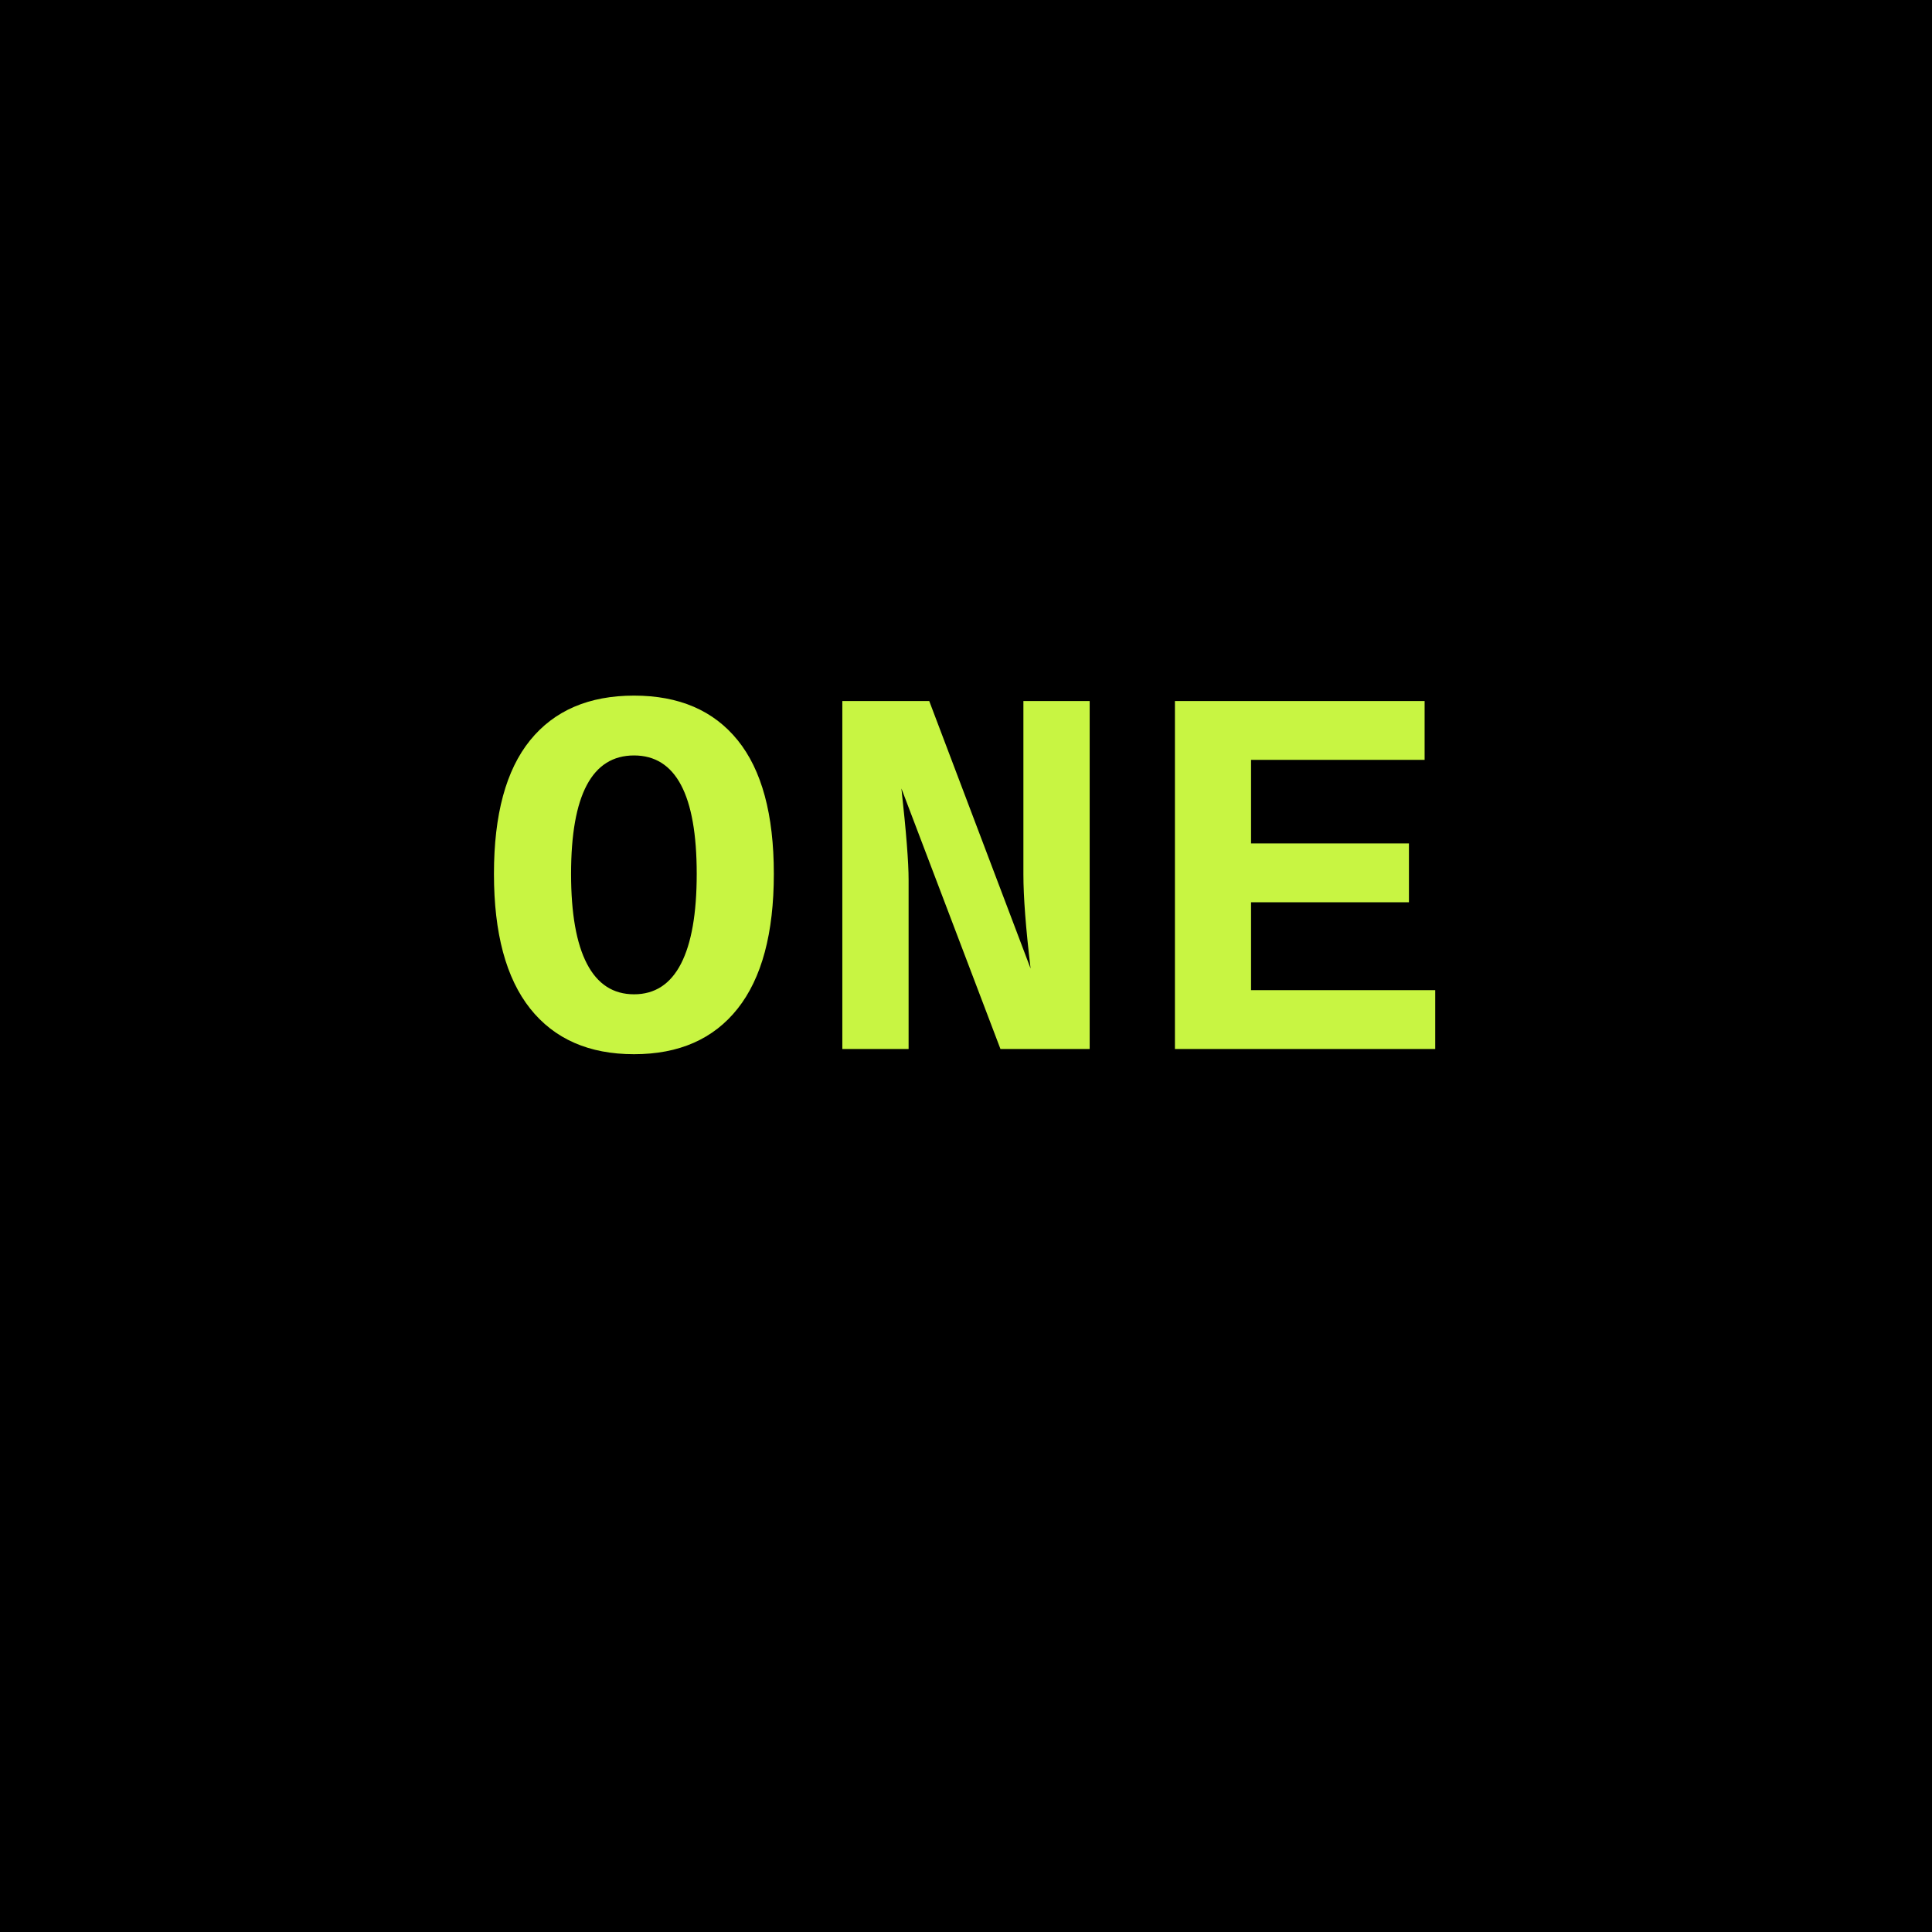
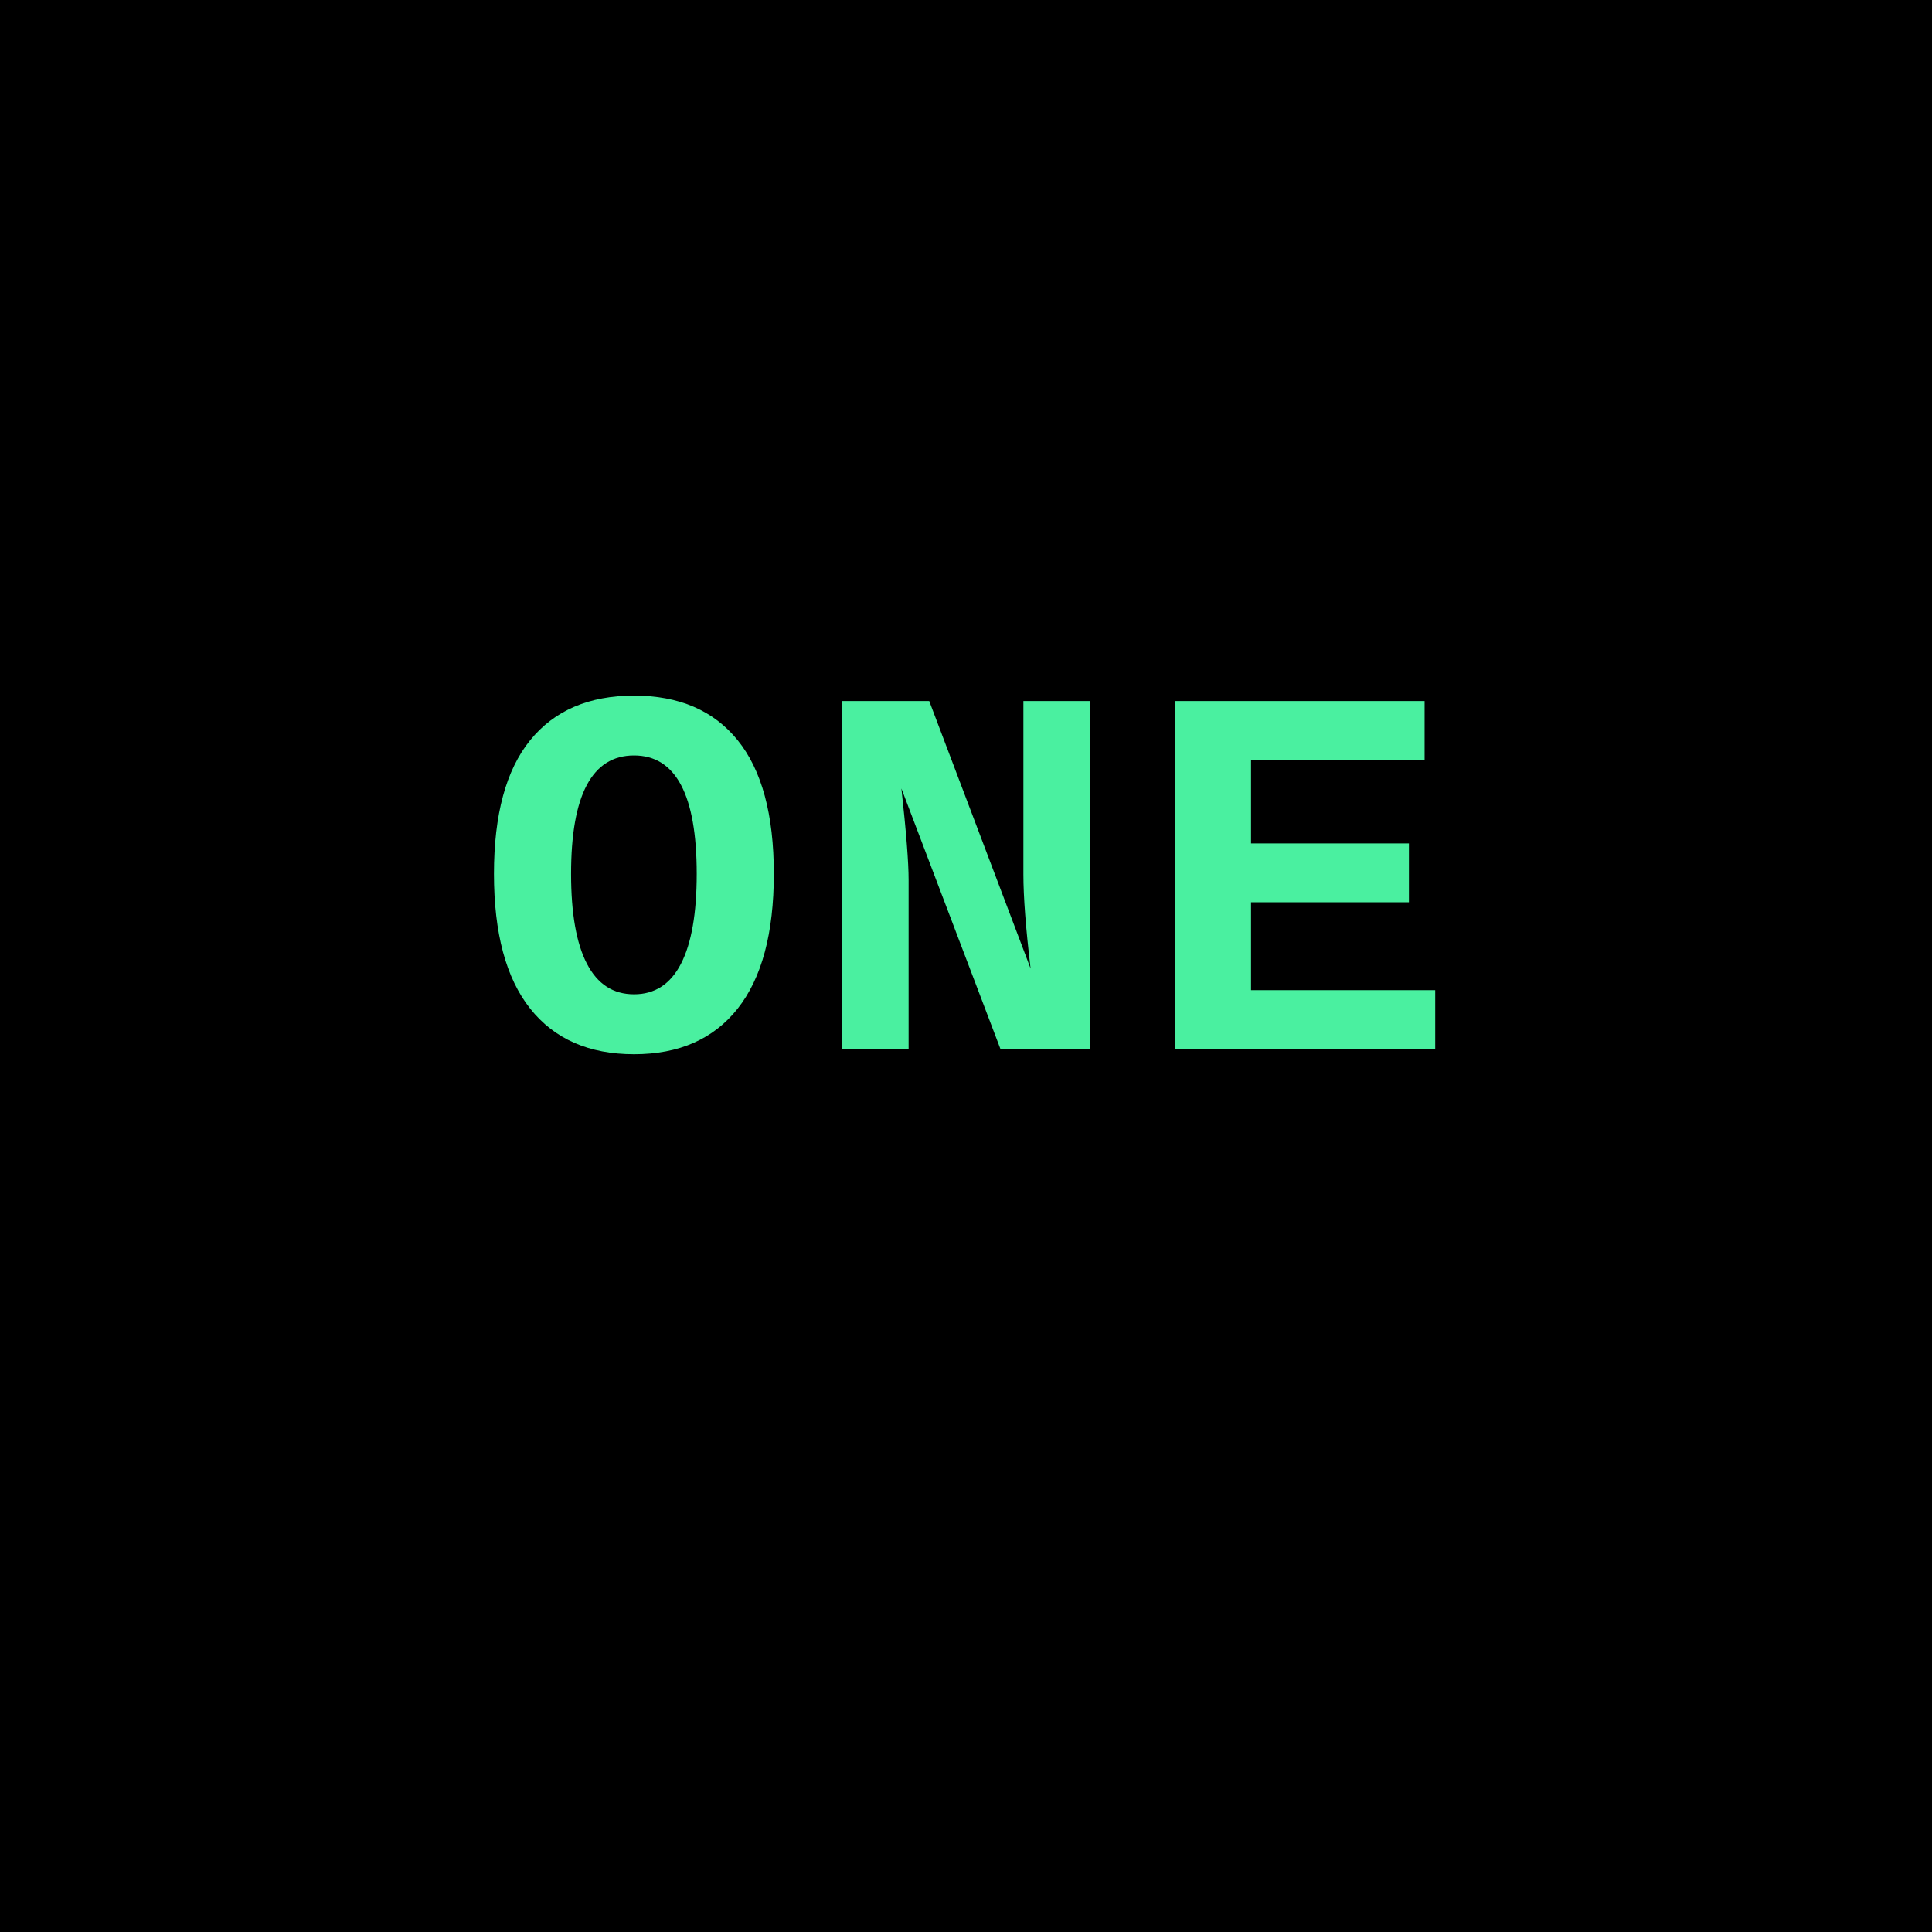
<svg xmlns="http://www.w3.org/2000/svg" width="512" height="512" viewBox="0 0 512 512">
  <rect width="512" height="512" fill="#000000" />
-   <text x="256" y="278" text-anchor="middle" font-family="'Courier New', monospace" font-size="140" font-weight="700" fill="#c8f542" letter-spacing="4">ONE</text>
+   <text x="256" y="278" text-anchor="middle" font-family="'Courier New', monospace" font-size="140" font-weight="700" fill="#4af0a0" letter-spacing="4">ONE</text>
</svg>
